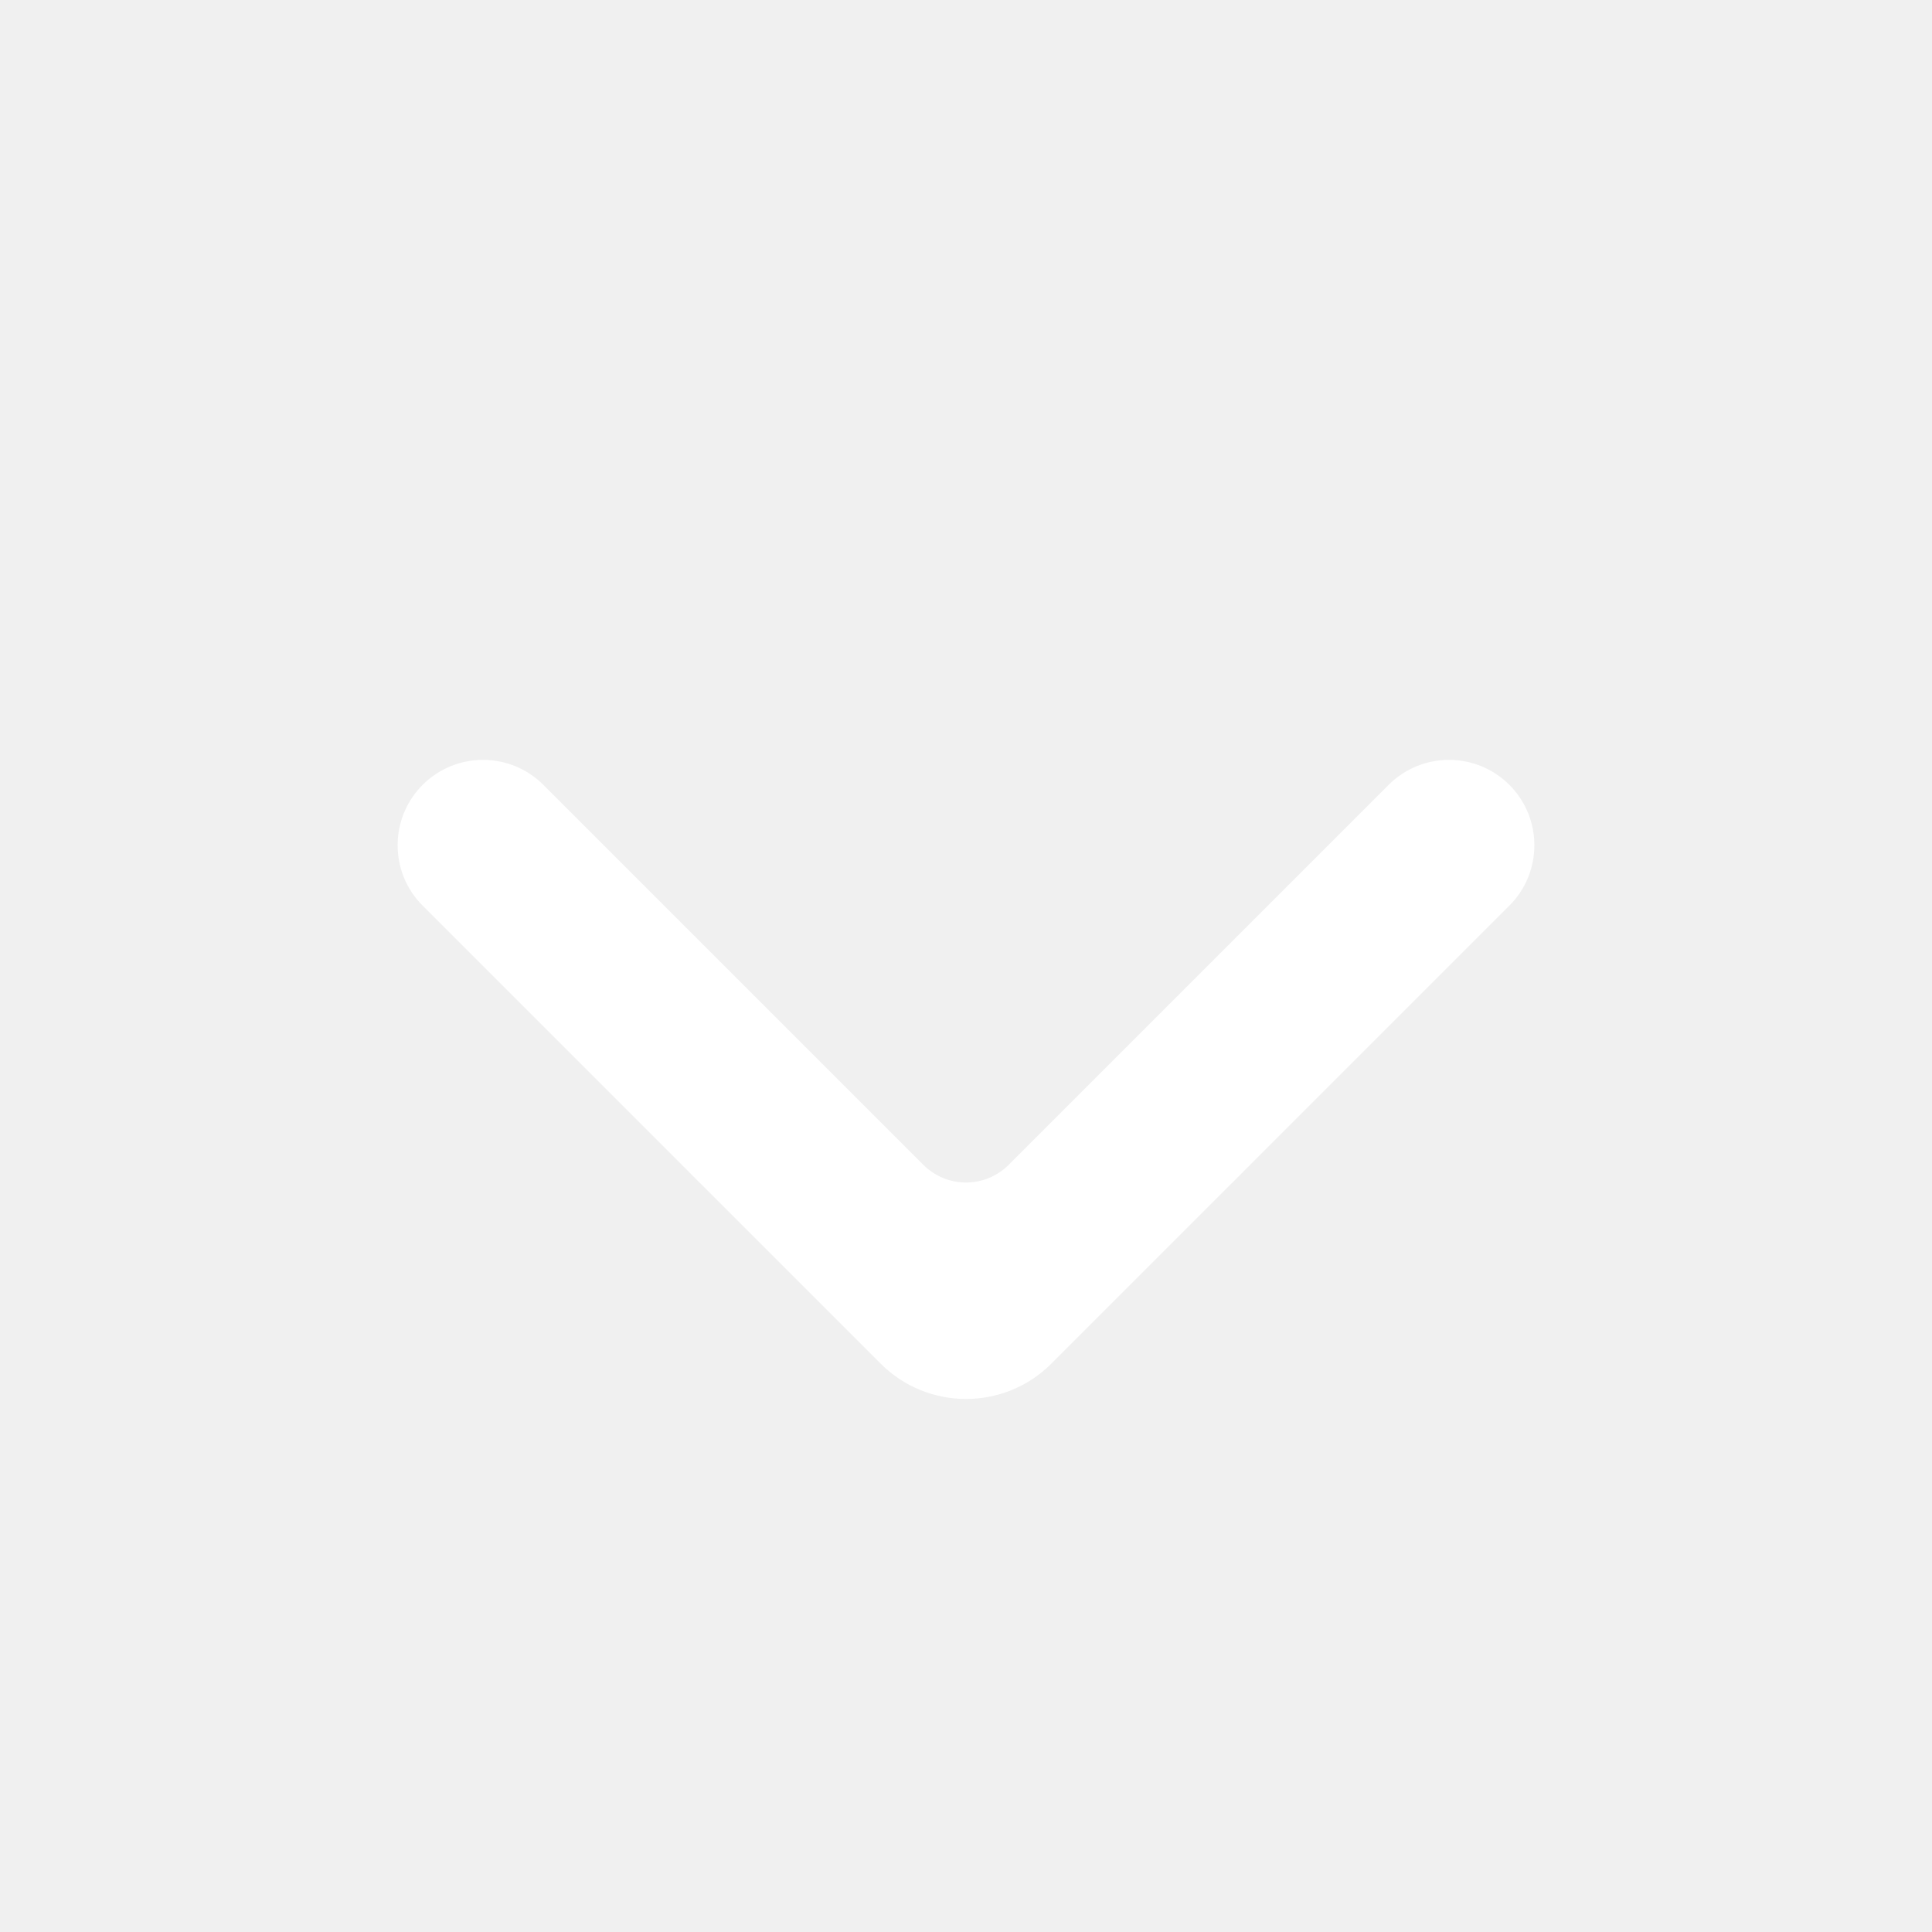
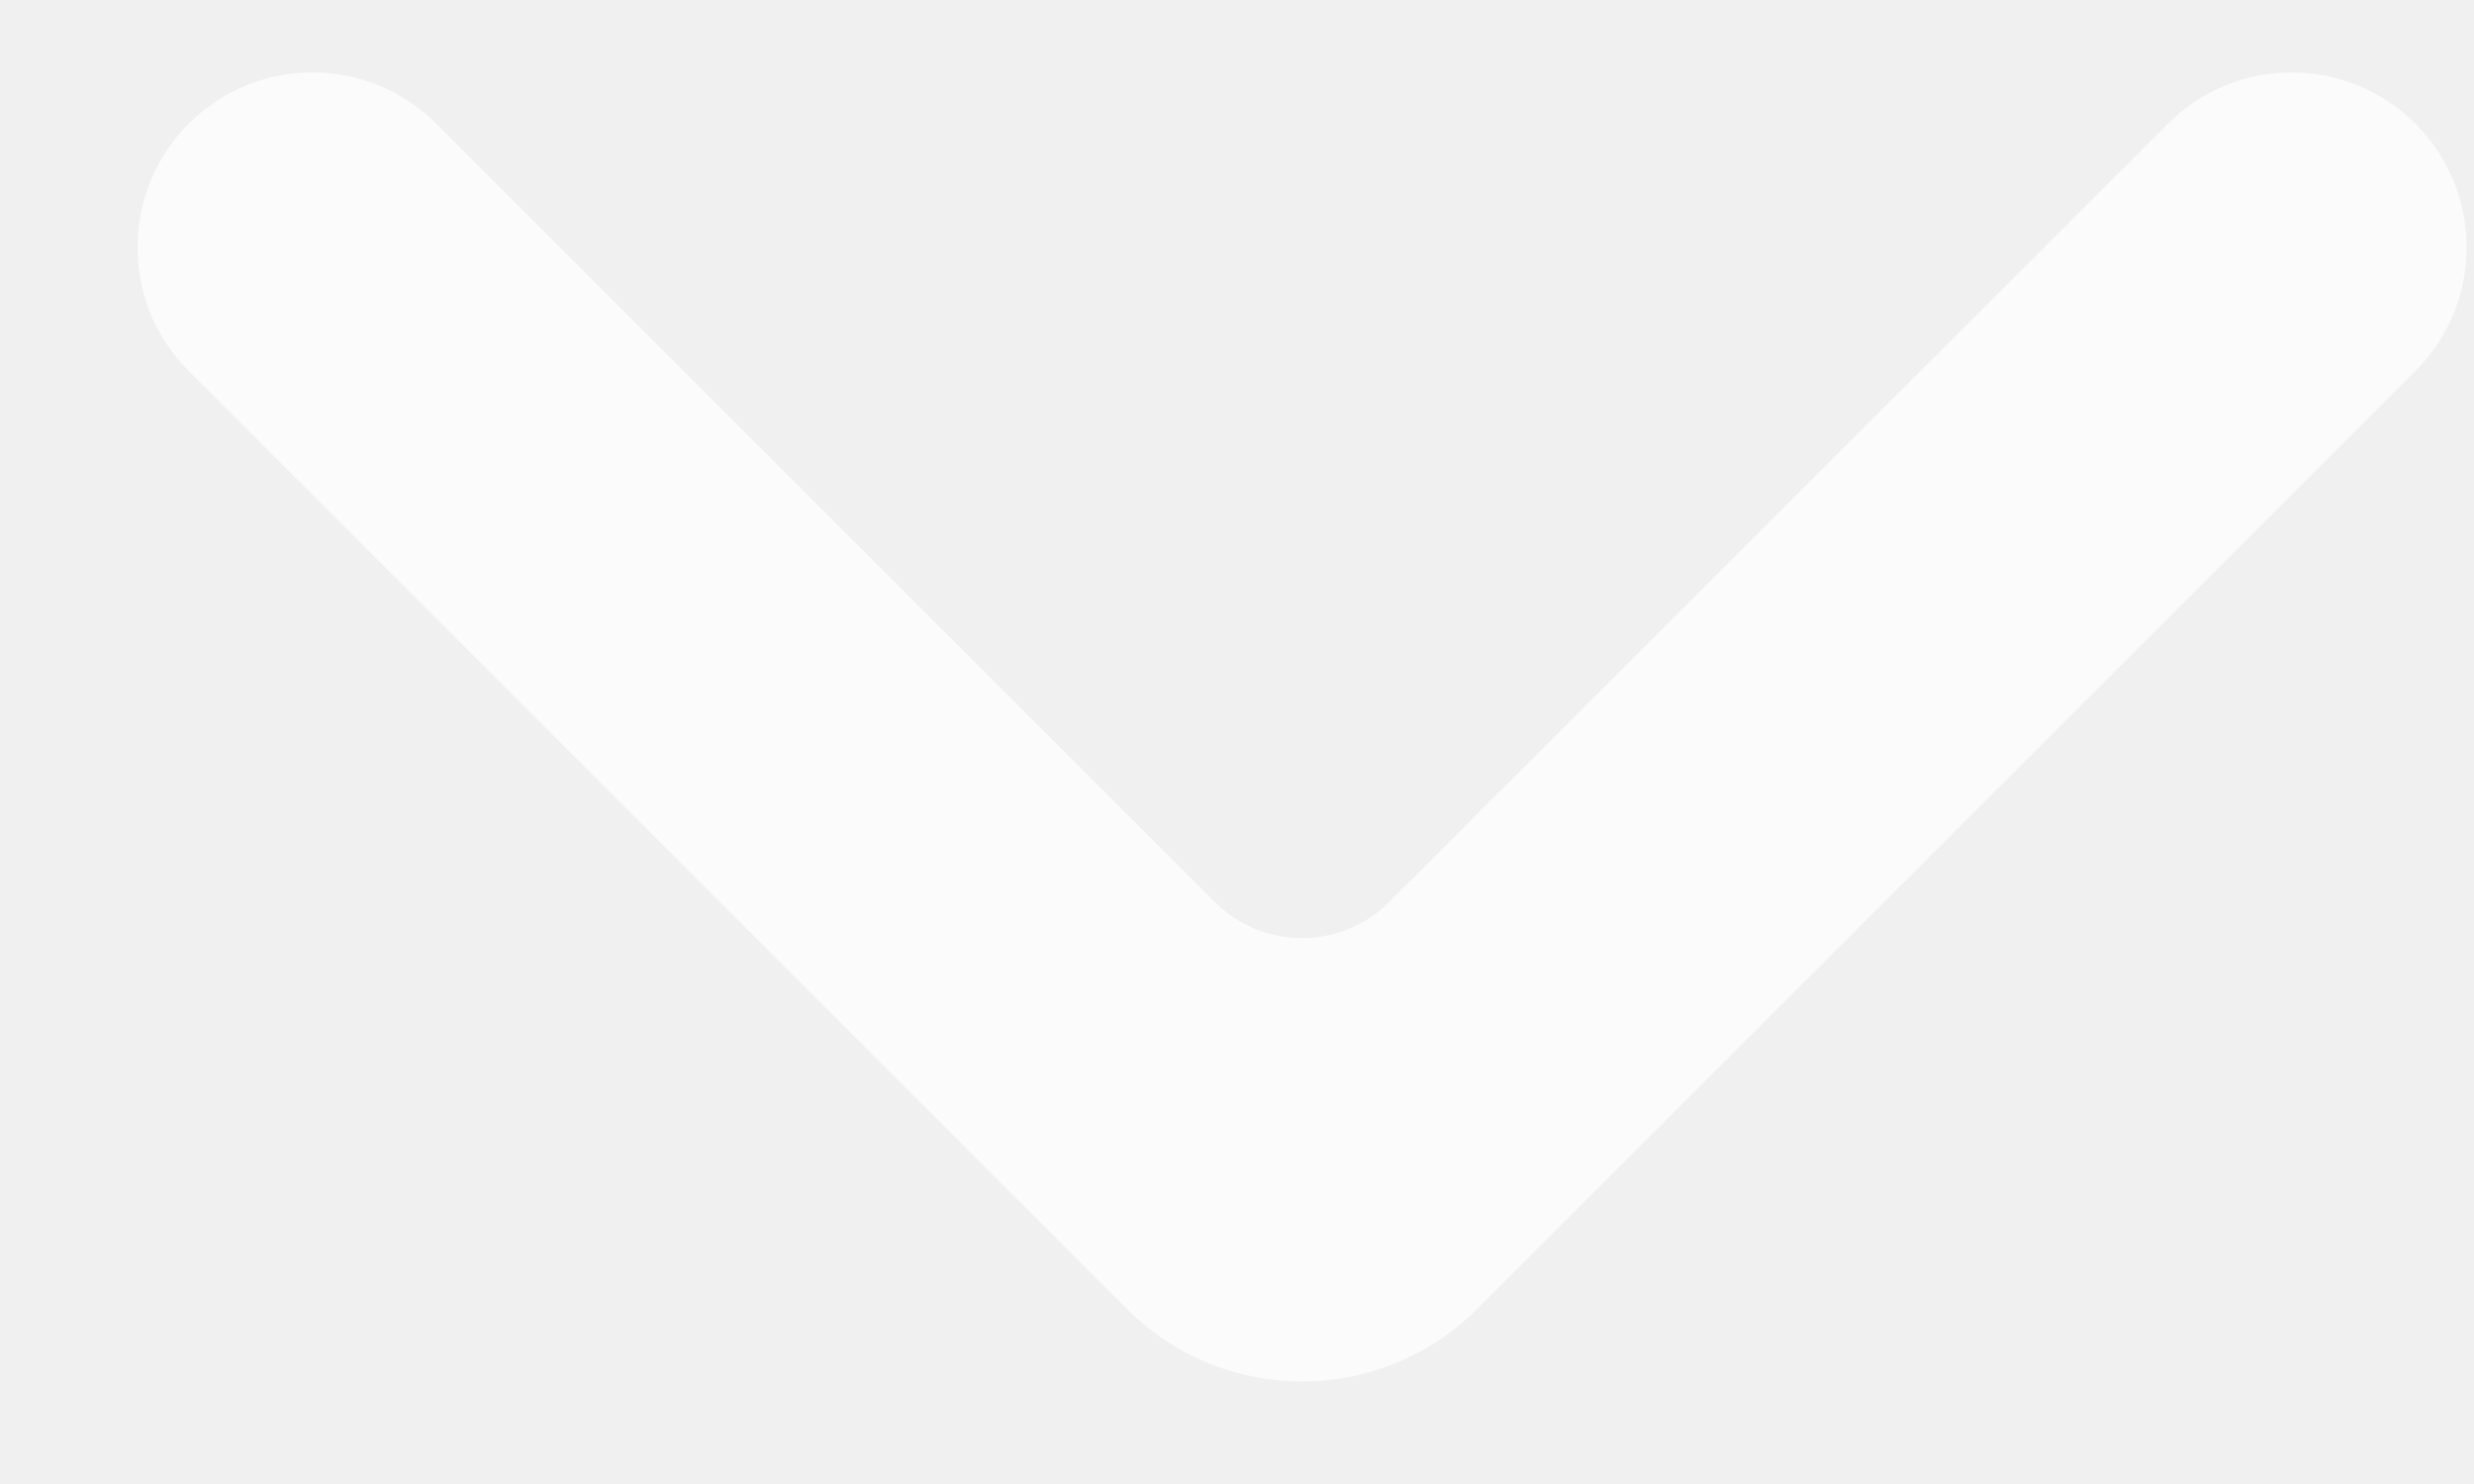
- <svg xmlns="http://www.w3.org/2000/svg" width="16" height="16" viewBox="0 0 16 16" fill="none">
-   <path d="M7.646 9.646L4.5 6.5C4.224 6.224 3.776 6.224 3.5 6.5C3.224 6.776 3.224 7.224 3.5 7.5L7.293 11.293C7.683 11.683 8.317 11.683 8.707 11.293L12.5 7.5C12.776 7.224 12.776 6.776 12.5 6.5C12.224 6.224 11.776 6.224 11.5 6.5L8.354 9.646C8.158 9.842 7.842 9.842 7.646 9.646Z" fill="white" />
+ <svg xmlns="http://www.w3.org/2000/svg" width="10" height="6" viewBox="0 0 10 6" fill="none">
+   <path d="M4.909 3.646L1.763 0.5C1.487 0.224 1.039 0.224 0.763 0.5C0.487 0.776 0.487 1.224 0.763 1.5L4.556 5.293C4.946 5.683 5.579 5.683 5.97 5.293L9.763 1.5C10.039 1.224 10.039 0.776 9.763 0.5C9.487 0.224 9.039 0.224 8.763 0.5L5.616 3.646C5.421 3.842 5.104 3.842 4.909 3.646Z" fill="white" fill-opacity="0.75" />
</svg>
